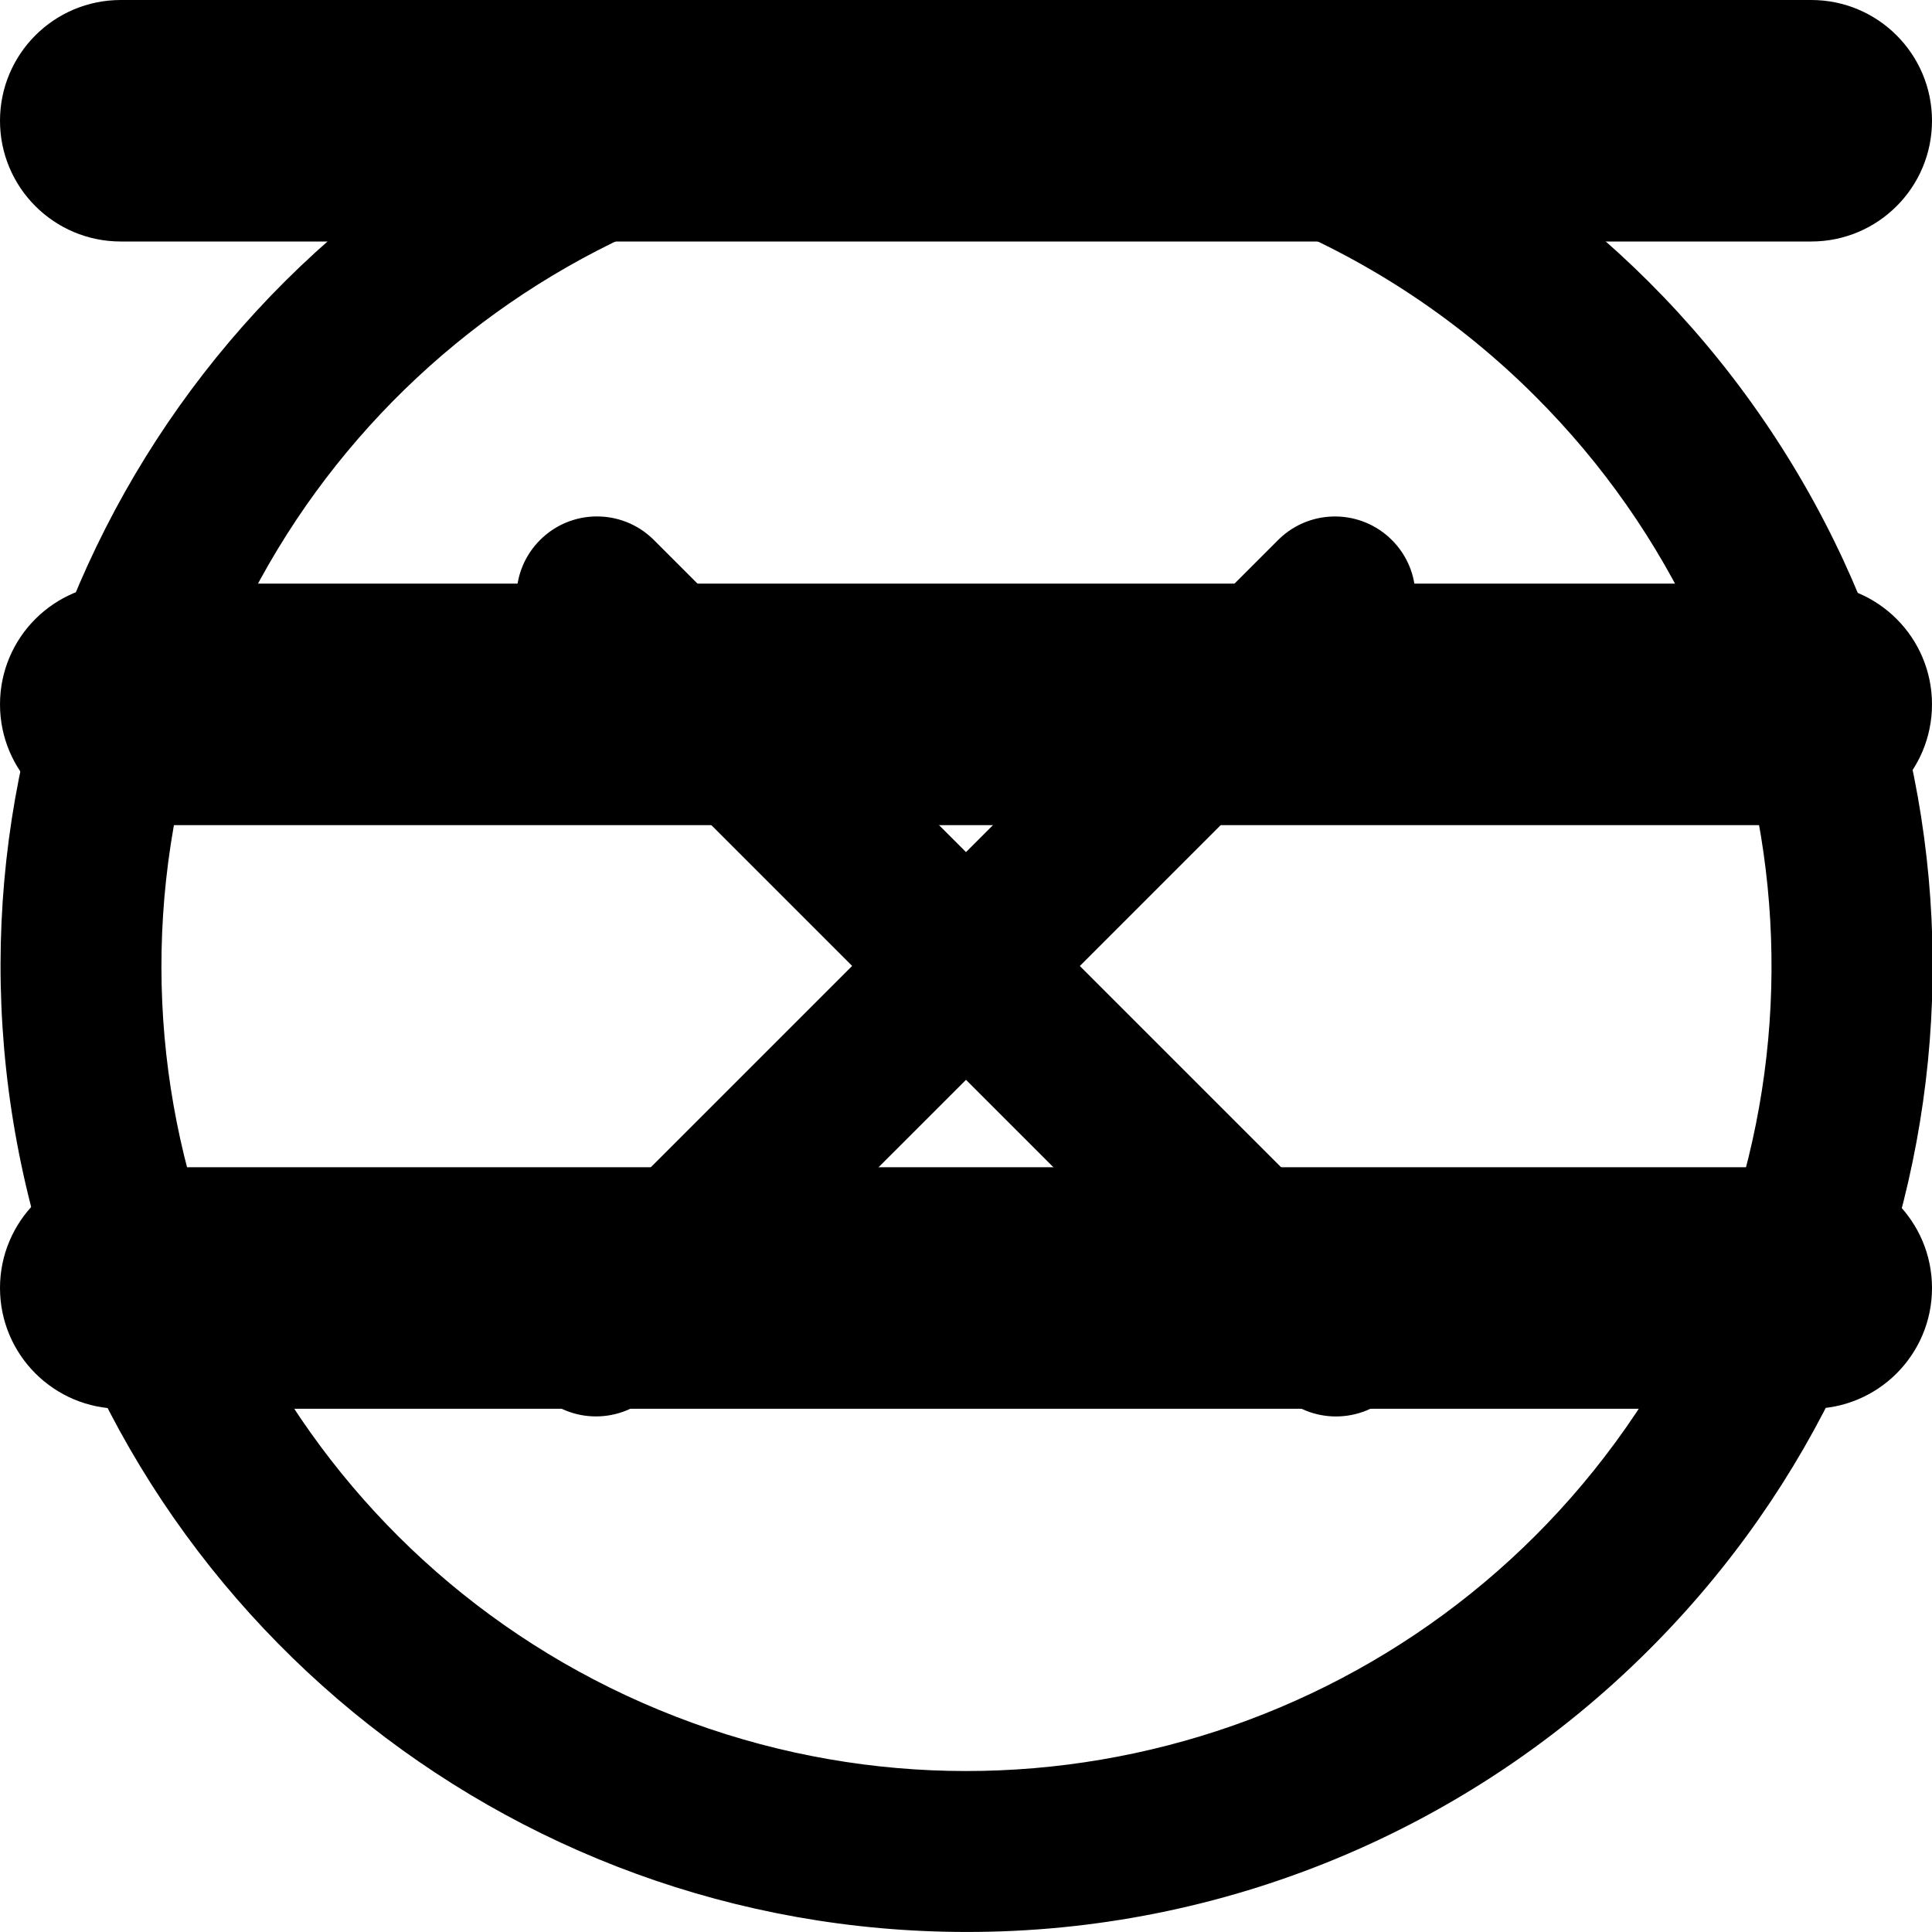
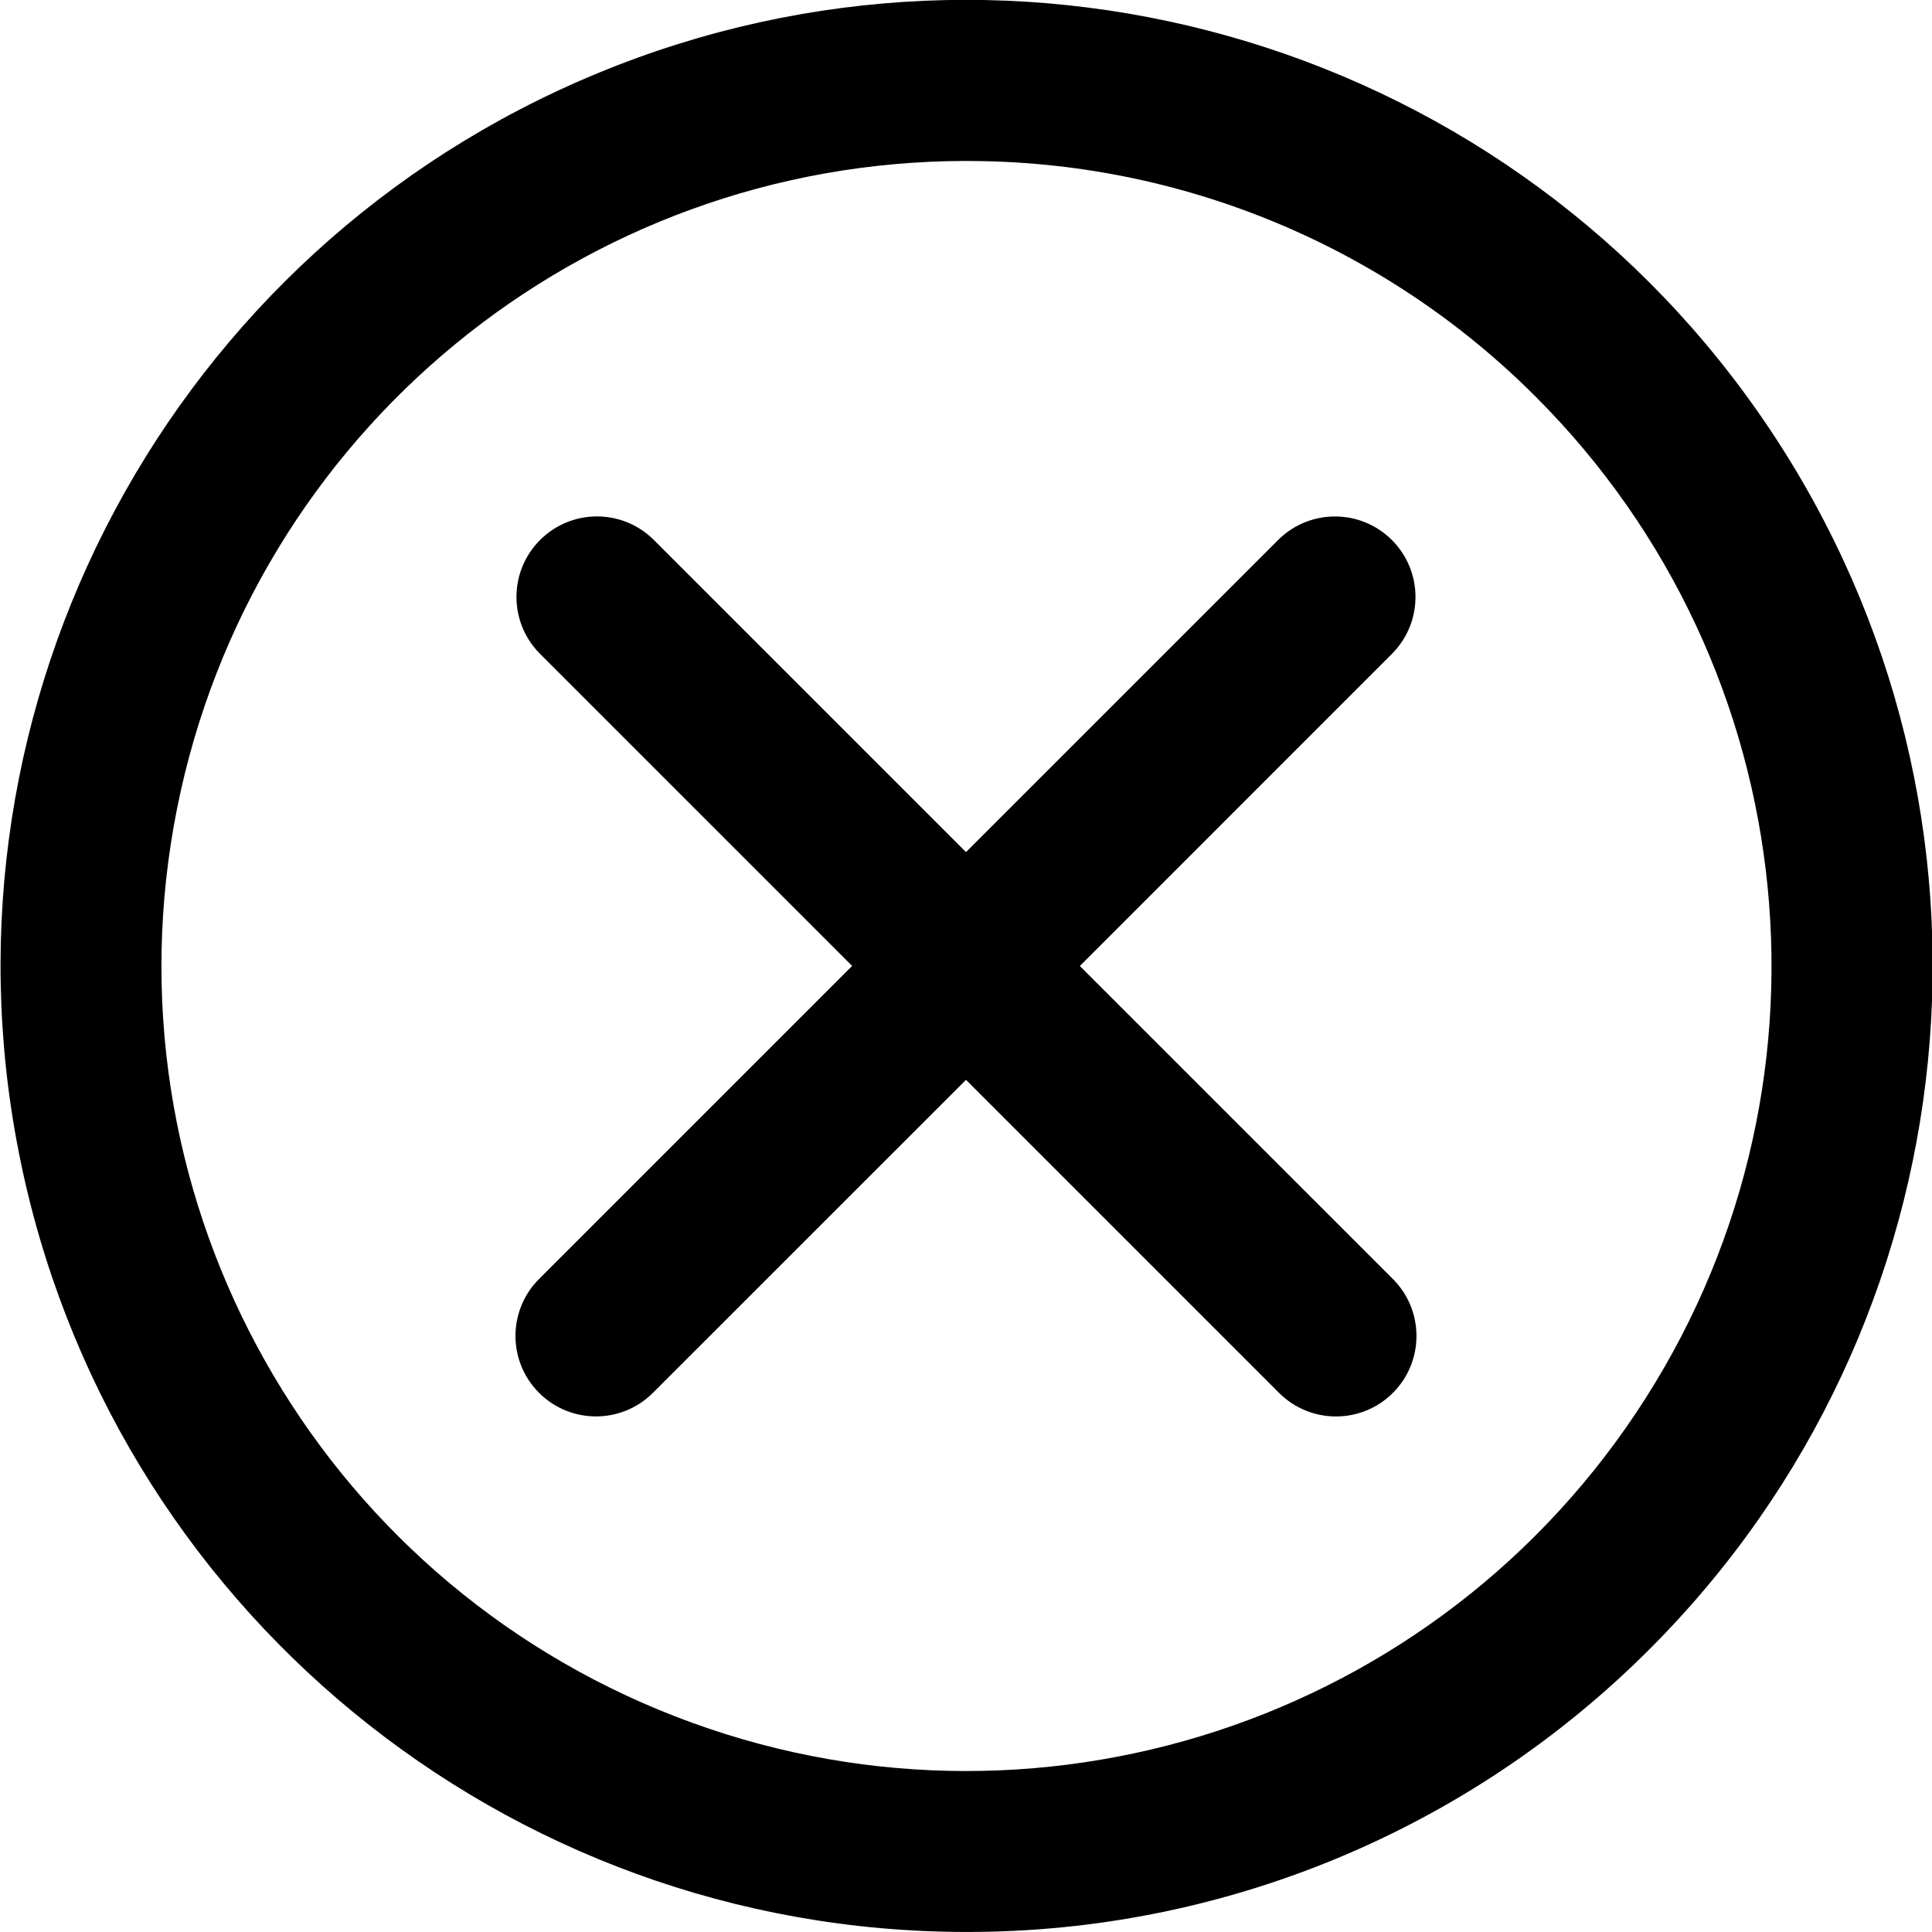
- <svg viewBox="0 0 48 48" class="svgIconn" aria-hidden="true" preserveAspectRatio="xMidYMid meet">
-   <g class="burger" id="burgerIcon">
-     <rect width="48" height="6" rx="3" ry="3" />
-     <rect y="14.5" width="48" height="6" rx="3" ry="3" />
-     <rect y="29" width="48" height="6" rx="3" ry="3" />
-   </g>
-   <g class="closer" id="circleXCloseIcon">
+ <svg aria-hidden="true" class="svgIcon" preserveAspectRatio="xMidYMid meet" viewBox="0 0 48 48">
+   <g id="circleXCloseIcon">
    <path d="M24 47.999a24 24 0 1 1 16.978-7.021A23.939 23.939 0 0 1 24 47.999zm0-44a20 20 0 1 0 14.149 5.852A19.944 19.944 0 0 0 23.999 4z" />
    <path d="M26.828 24l7.778-7.779a2 2 0 0 0-2.828-2.828L24 21.17l-7.779-7.778a2 2 0 0 0-2.828 2.828l7.778 7.778-7.778 7.778a2 2 0 0 0 2.828 2.829L24 26.828l7.778 7.778a2 2 0 0 0 2.828-2.829z" />
  </g>
</svg>
